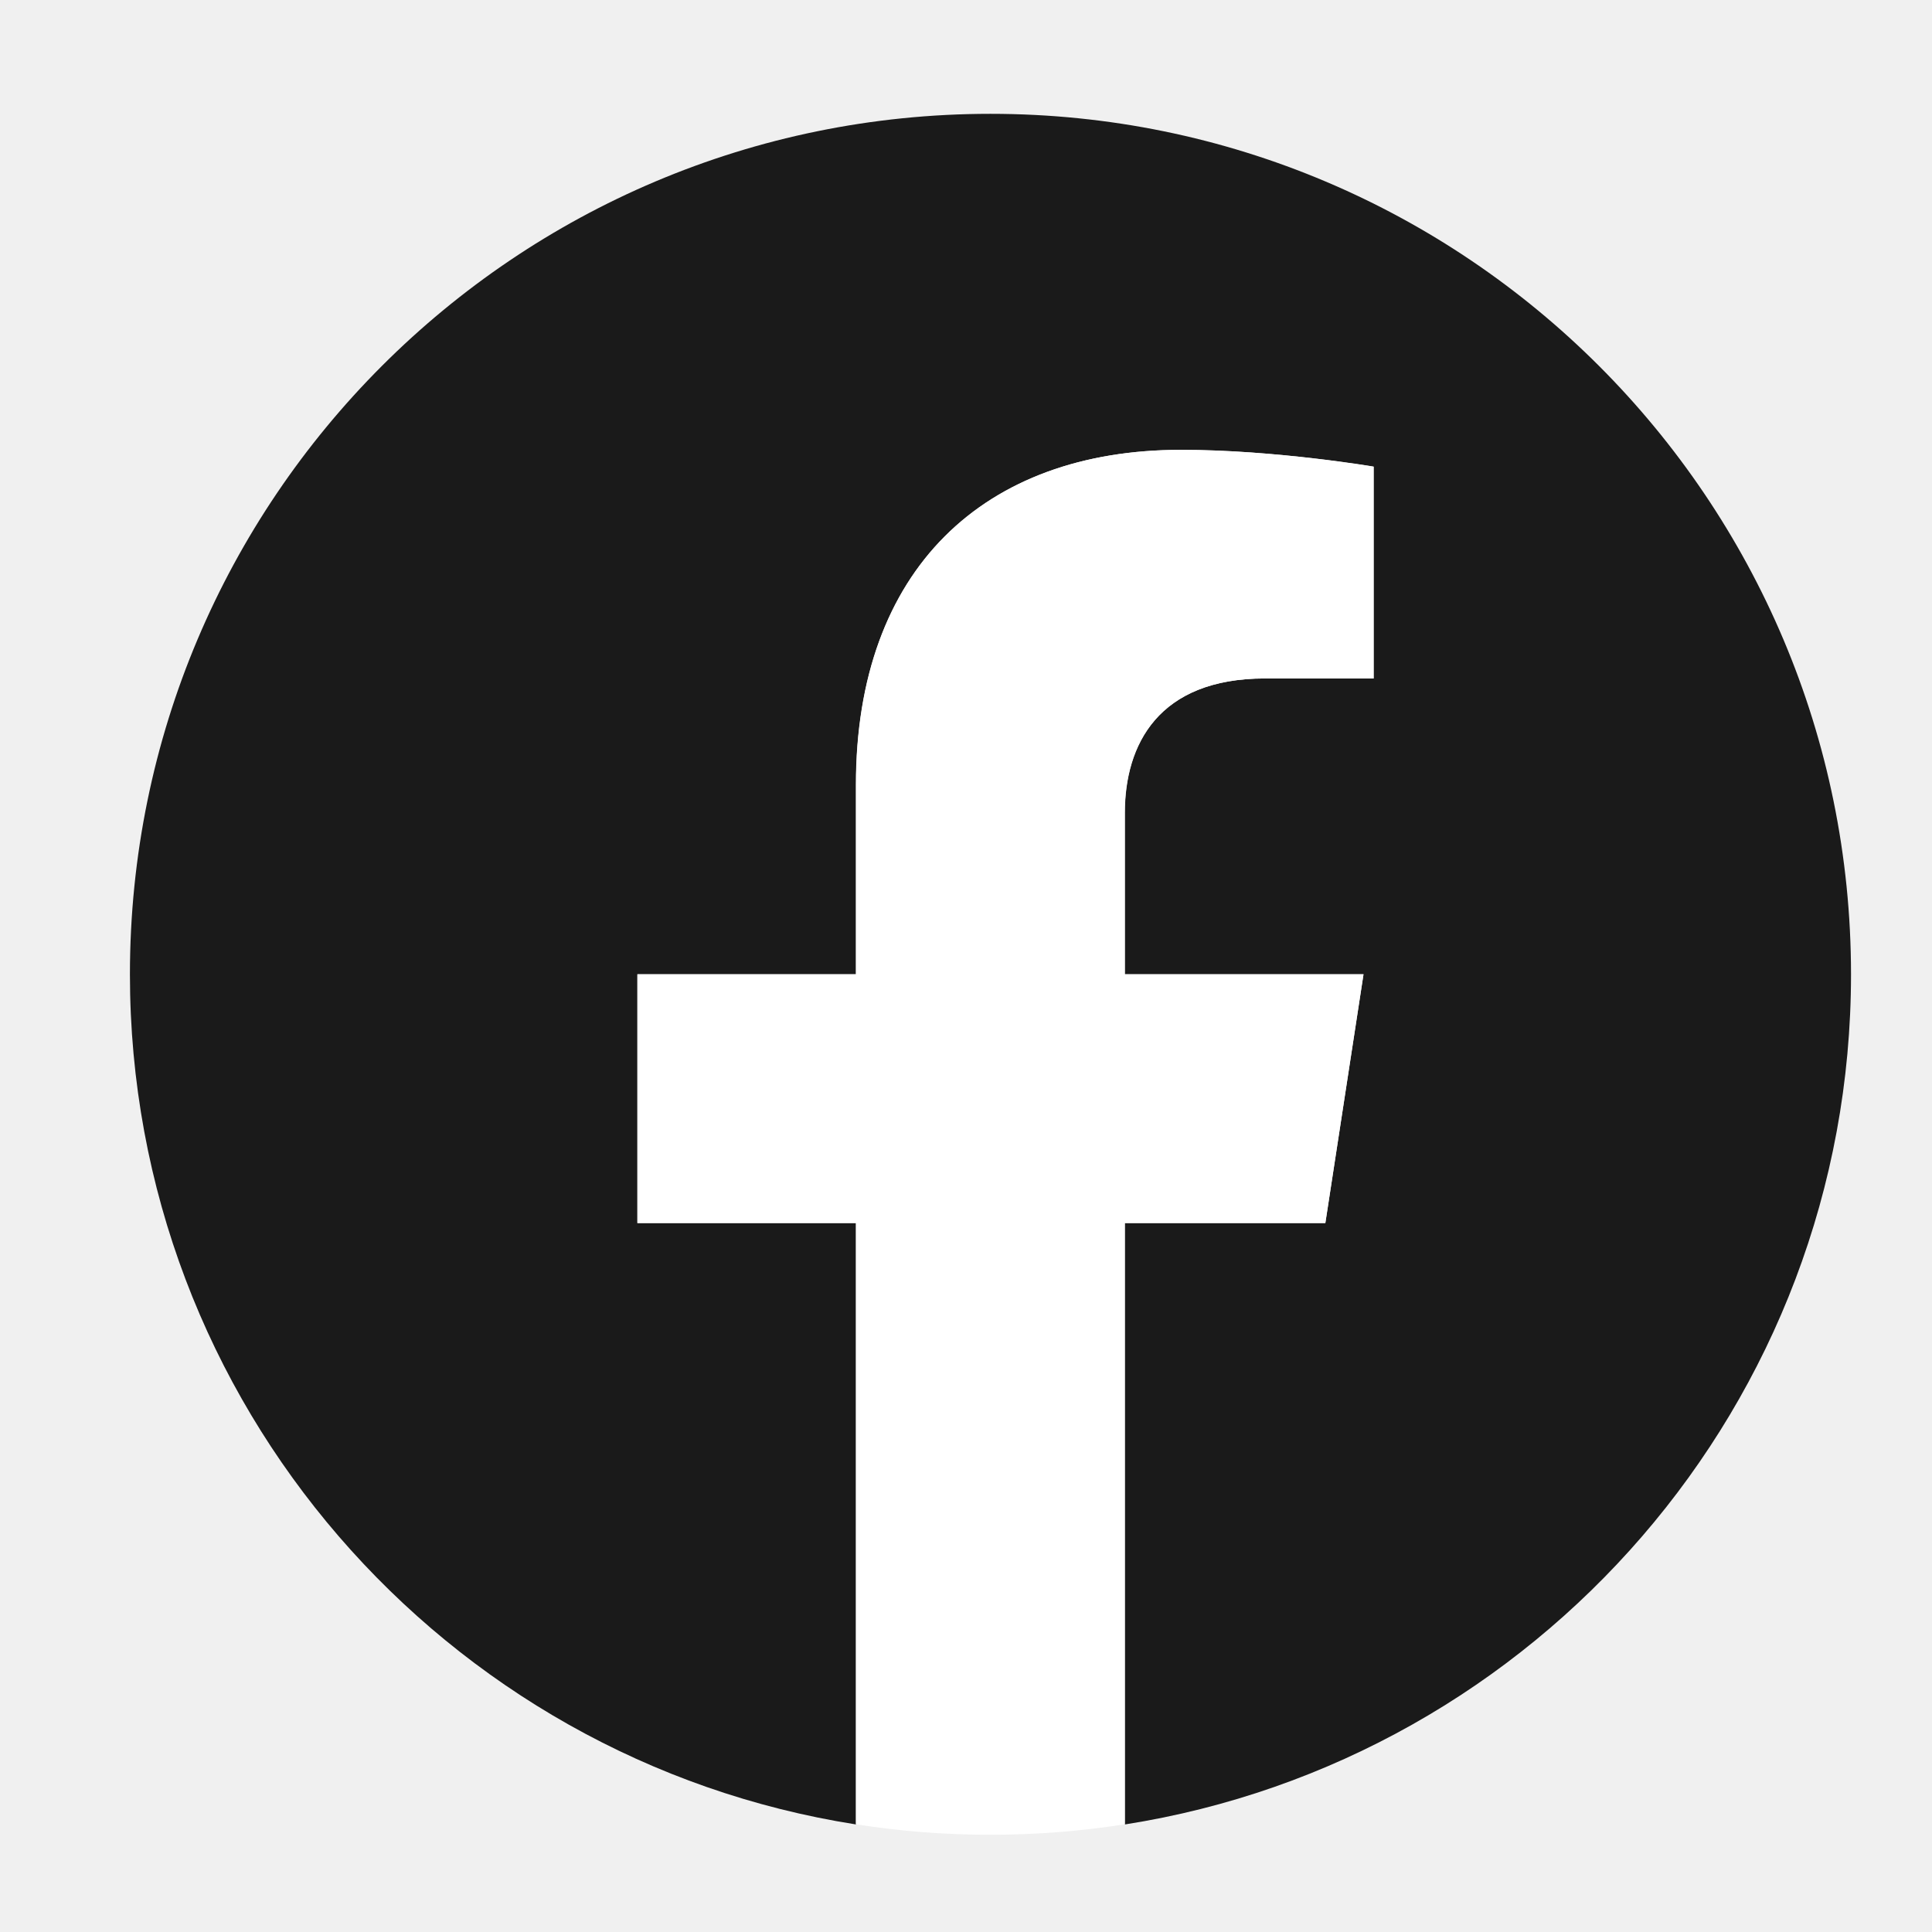
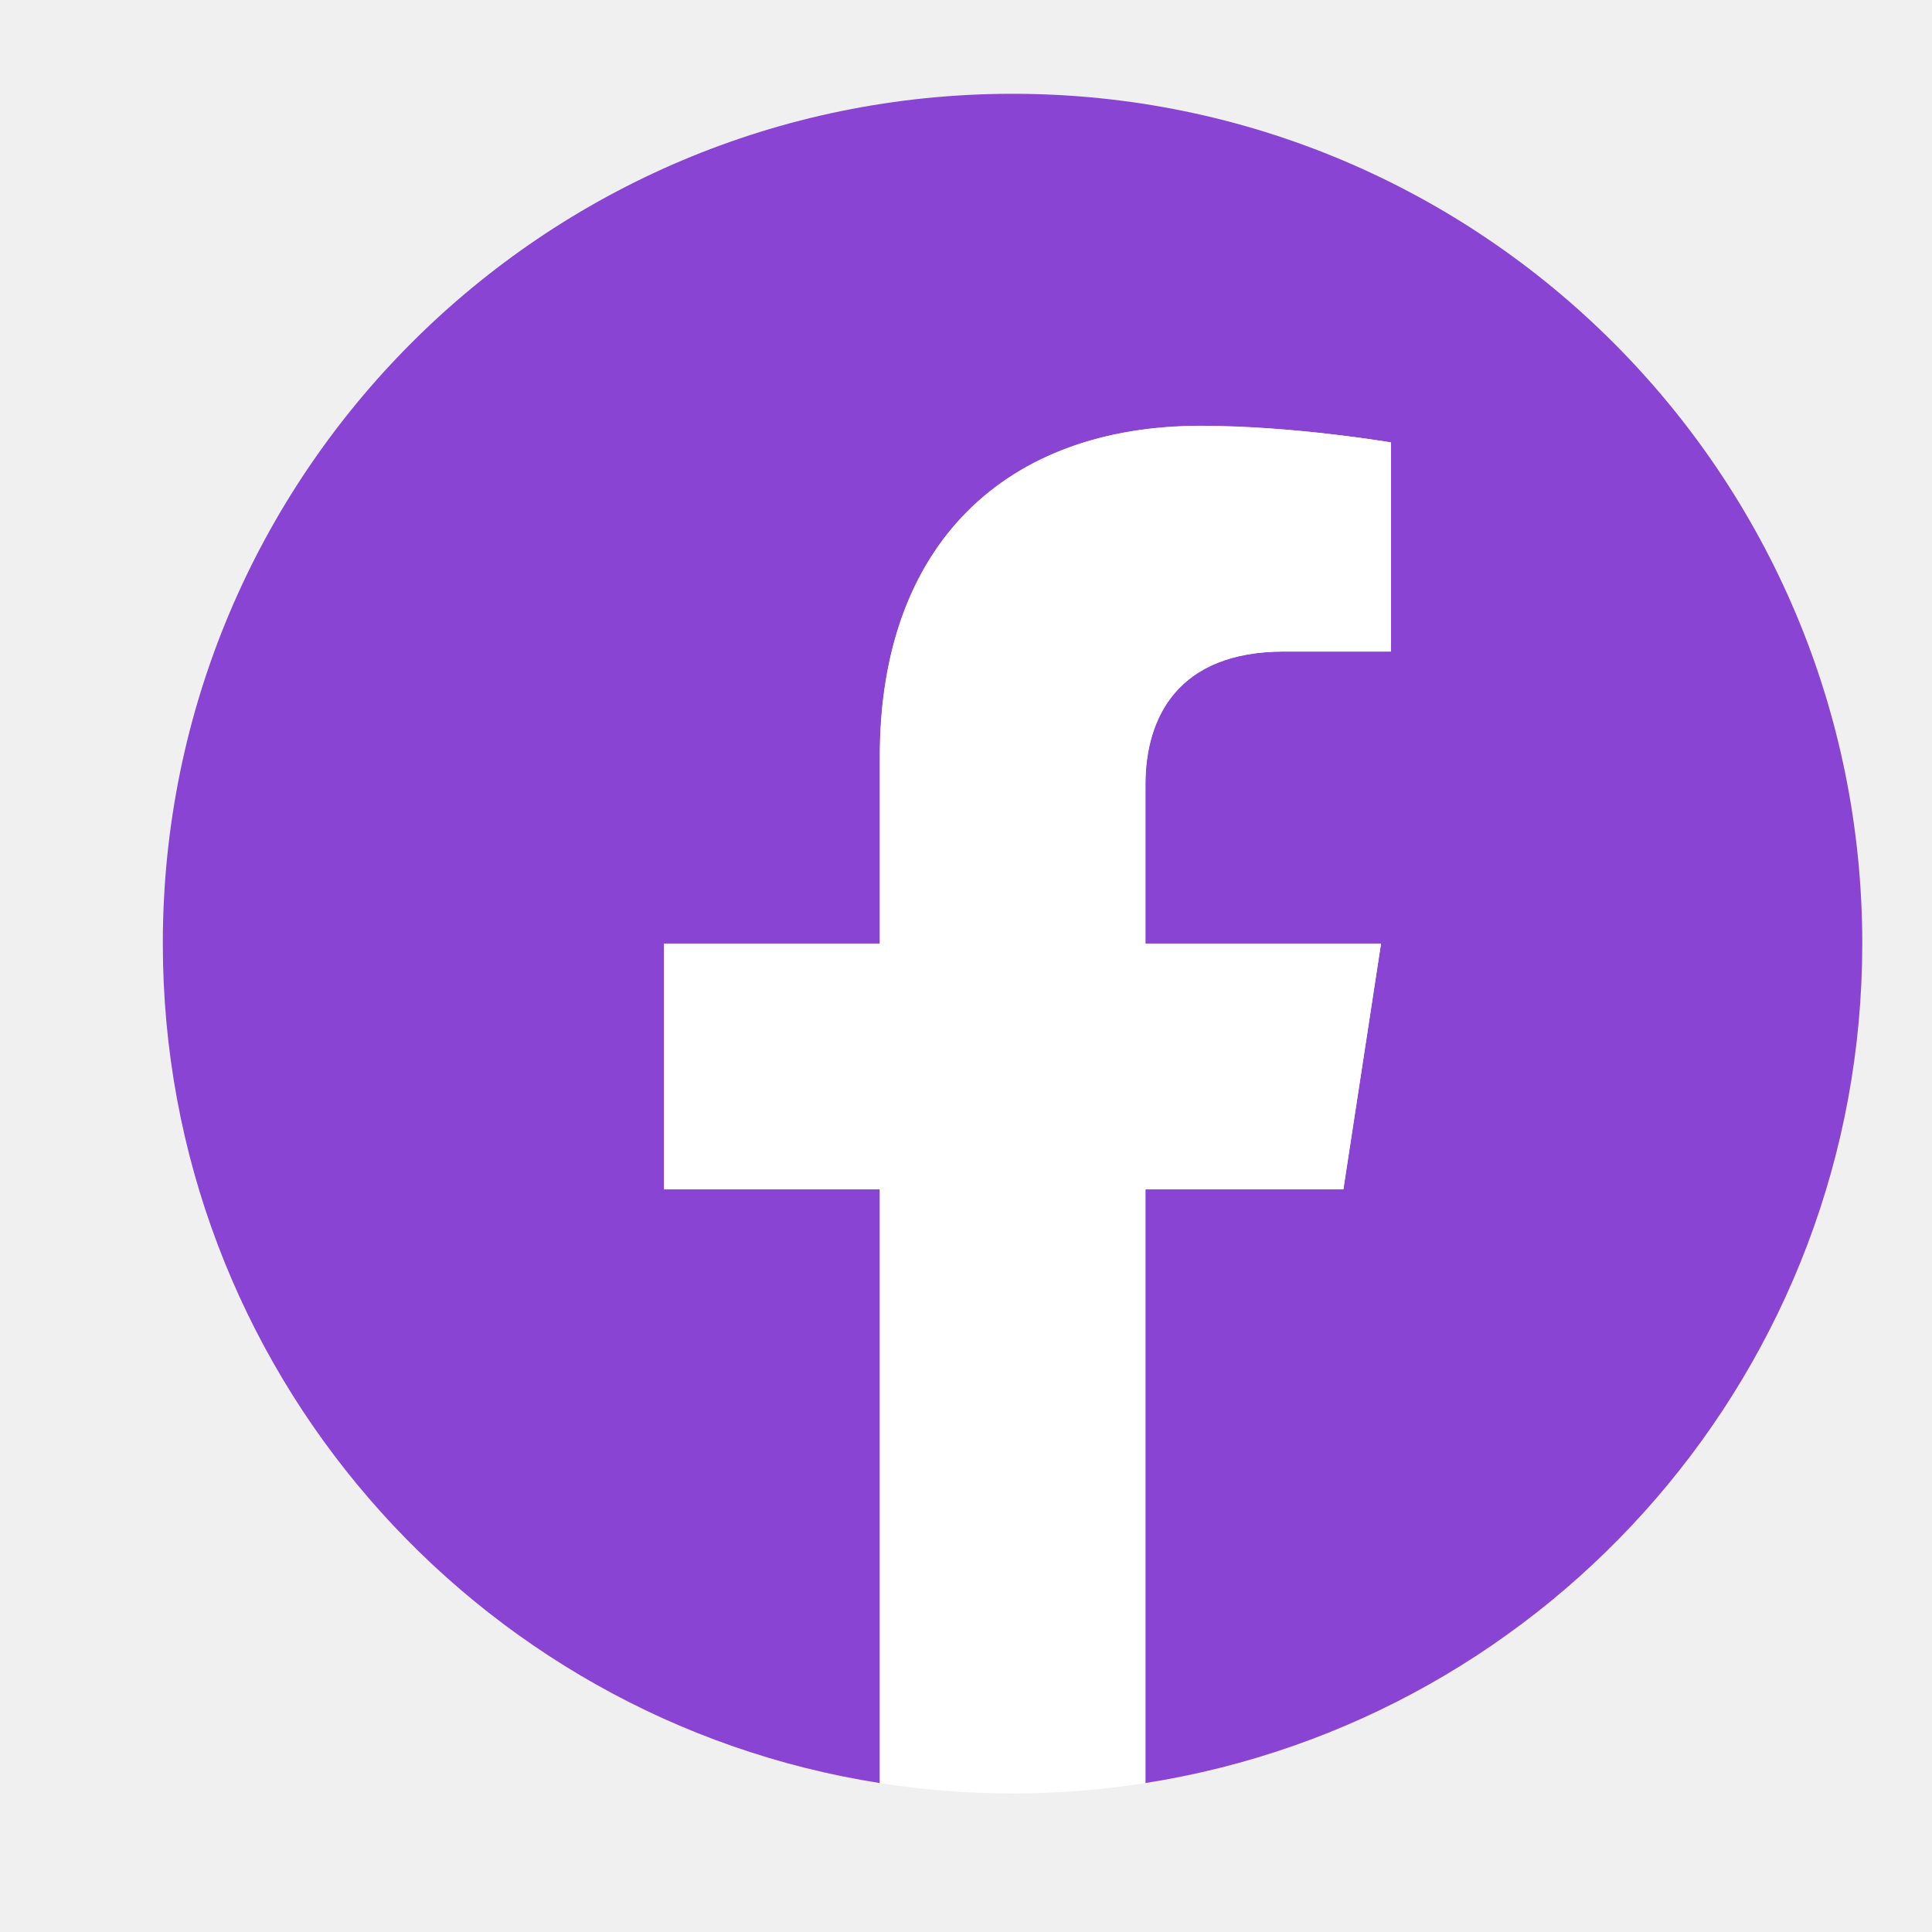
- <svg xmlns="http://www.w3.org/2000/svg" width="12" height="12" viewBox="0 0 12 12" fill="none">
-   <g clip-path="url(#clip0_18_1394)">
-     <path d="M11.497 6.052C11.497 3.1 9.104 0.707 6.152 0.707C3.2 0.707 0.807 3.1 0.807 6.052C0.807 8.719 2.761 10.931 5.317 11.332V7.597H3.959V6.052H5.317V4.874C5.317 3.534 6.115 2.794 7.335 2.794C7.92 2.794 8.532 2.899 8.532 2.899V4.214H7.858C7.194 4.214 6.987 4.626 6.987 5.049V6.052H8.469L8.232 7.597H6.987V11.332C9.542 10.931 11.497 8.719 11.497 6.052Z" fill="#1A1A1A" />
-     <path d="M8.232 7.596L8.469 6.051H6.986V5.048C6.986 4.626 7.194 4.214 7.858 4.214H8.532V2.898C8.532 2.898 7.92 2.794 7.335 2.794C6.114 2.794 5.316 3.534 5.316 4.874V6.051H3.959V7.596H5.316V11.331C5.588 11.374 5.867 11.396 6.151 11.396C6.435 11.396 6.714 11.374 6.986 11.331V7.596H8.232Z" fill="white" />
+ <svg xmlns="http://www.w3.org/2000/svg" width="11" height="11" viewBox="0 0 11 11" fill="none">
+   <g clip-path="url(#clip0_181_1827)">
+     <path d="M10.603 5.372C10.603 2.7 8.437 0.534 5.765 0.534C3.093 0.534 0.927 2.7 0.927 5.372C0.927 7.787 2.696 9.789 5.009 10.152V6.771H3.781V5.372H5.009V4.306C5.009 3.094 5.731 2.424 6.836 2.424C7.366 2.424 7.919 2.519 7.919 2.519V3.709H7.309C6.708 3.709 6.521 4.082 6.521 4.465V5.372H7.863L7.648 6.771H6.521V10.152C8.834 9.789 10.603 7.787 10.603 5.372Z" fill="#8A44D3" />
+     <path d="M7.649 6.772L7.863 5.373H6.522V4.466C6.522 4.083 6.709 3.71 7.31 3.71H7.92V2.519C7.92 2.519 7.367 2.425 6.837 2.425C5.732 2.425 5.01 3.095 5.01 4.307V5.373H3.781V6.772H5.01V10.152C5.256 10.191 5.508 10.211 5.766 10.211C6.023 10.211 6.275 10.191 6.522 10.152V6.772H7.649Z" fill="white" />
  </g>
  <defs>
-     <clipPath id="clip0_18_1394">
-       <rect width="10.69" height="10.69" fill="white" transform="translate(0.806641 0.70752)" />
+     <clipPath id="clip0_181_1827">
+       <rect width="9.676" height="9.676" fill="white" transform="translate(0.927734 0.535645)" />
    </clipPath>
  </defs>
</svg>
